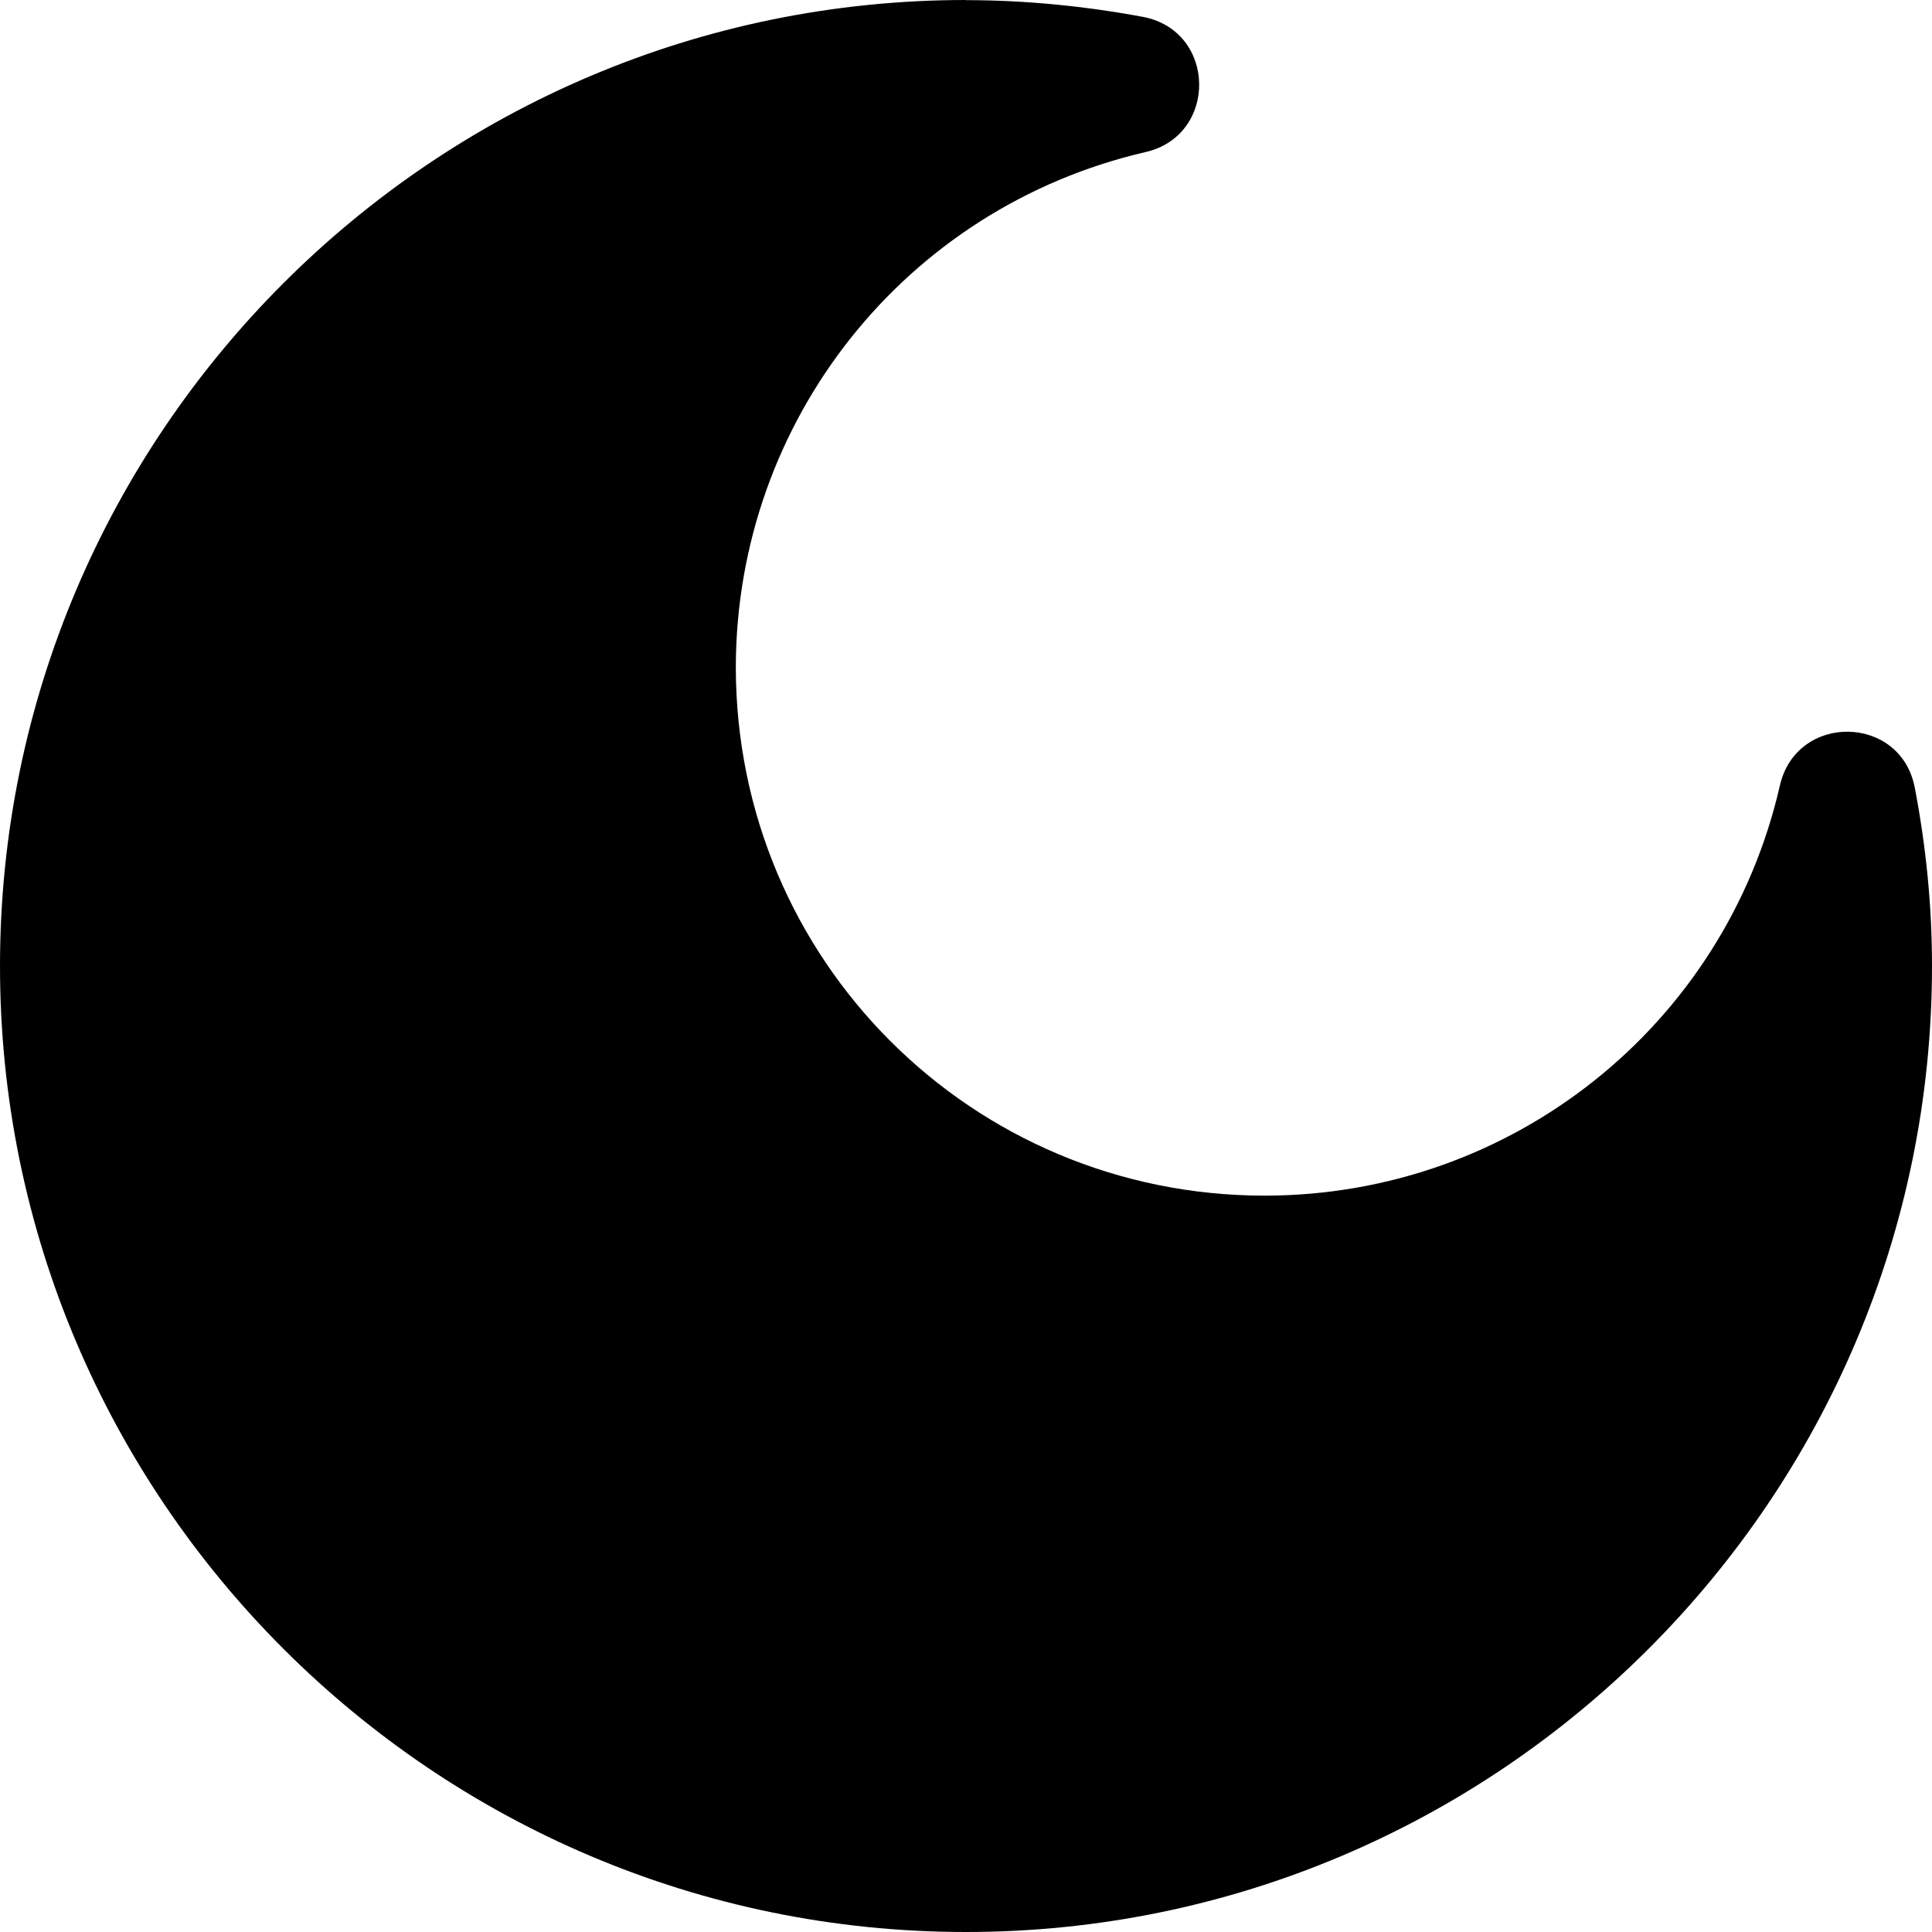
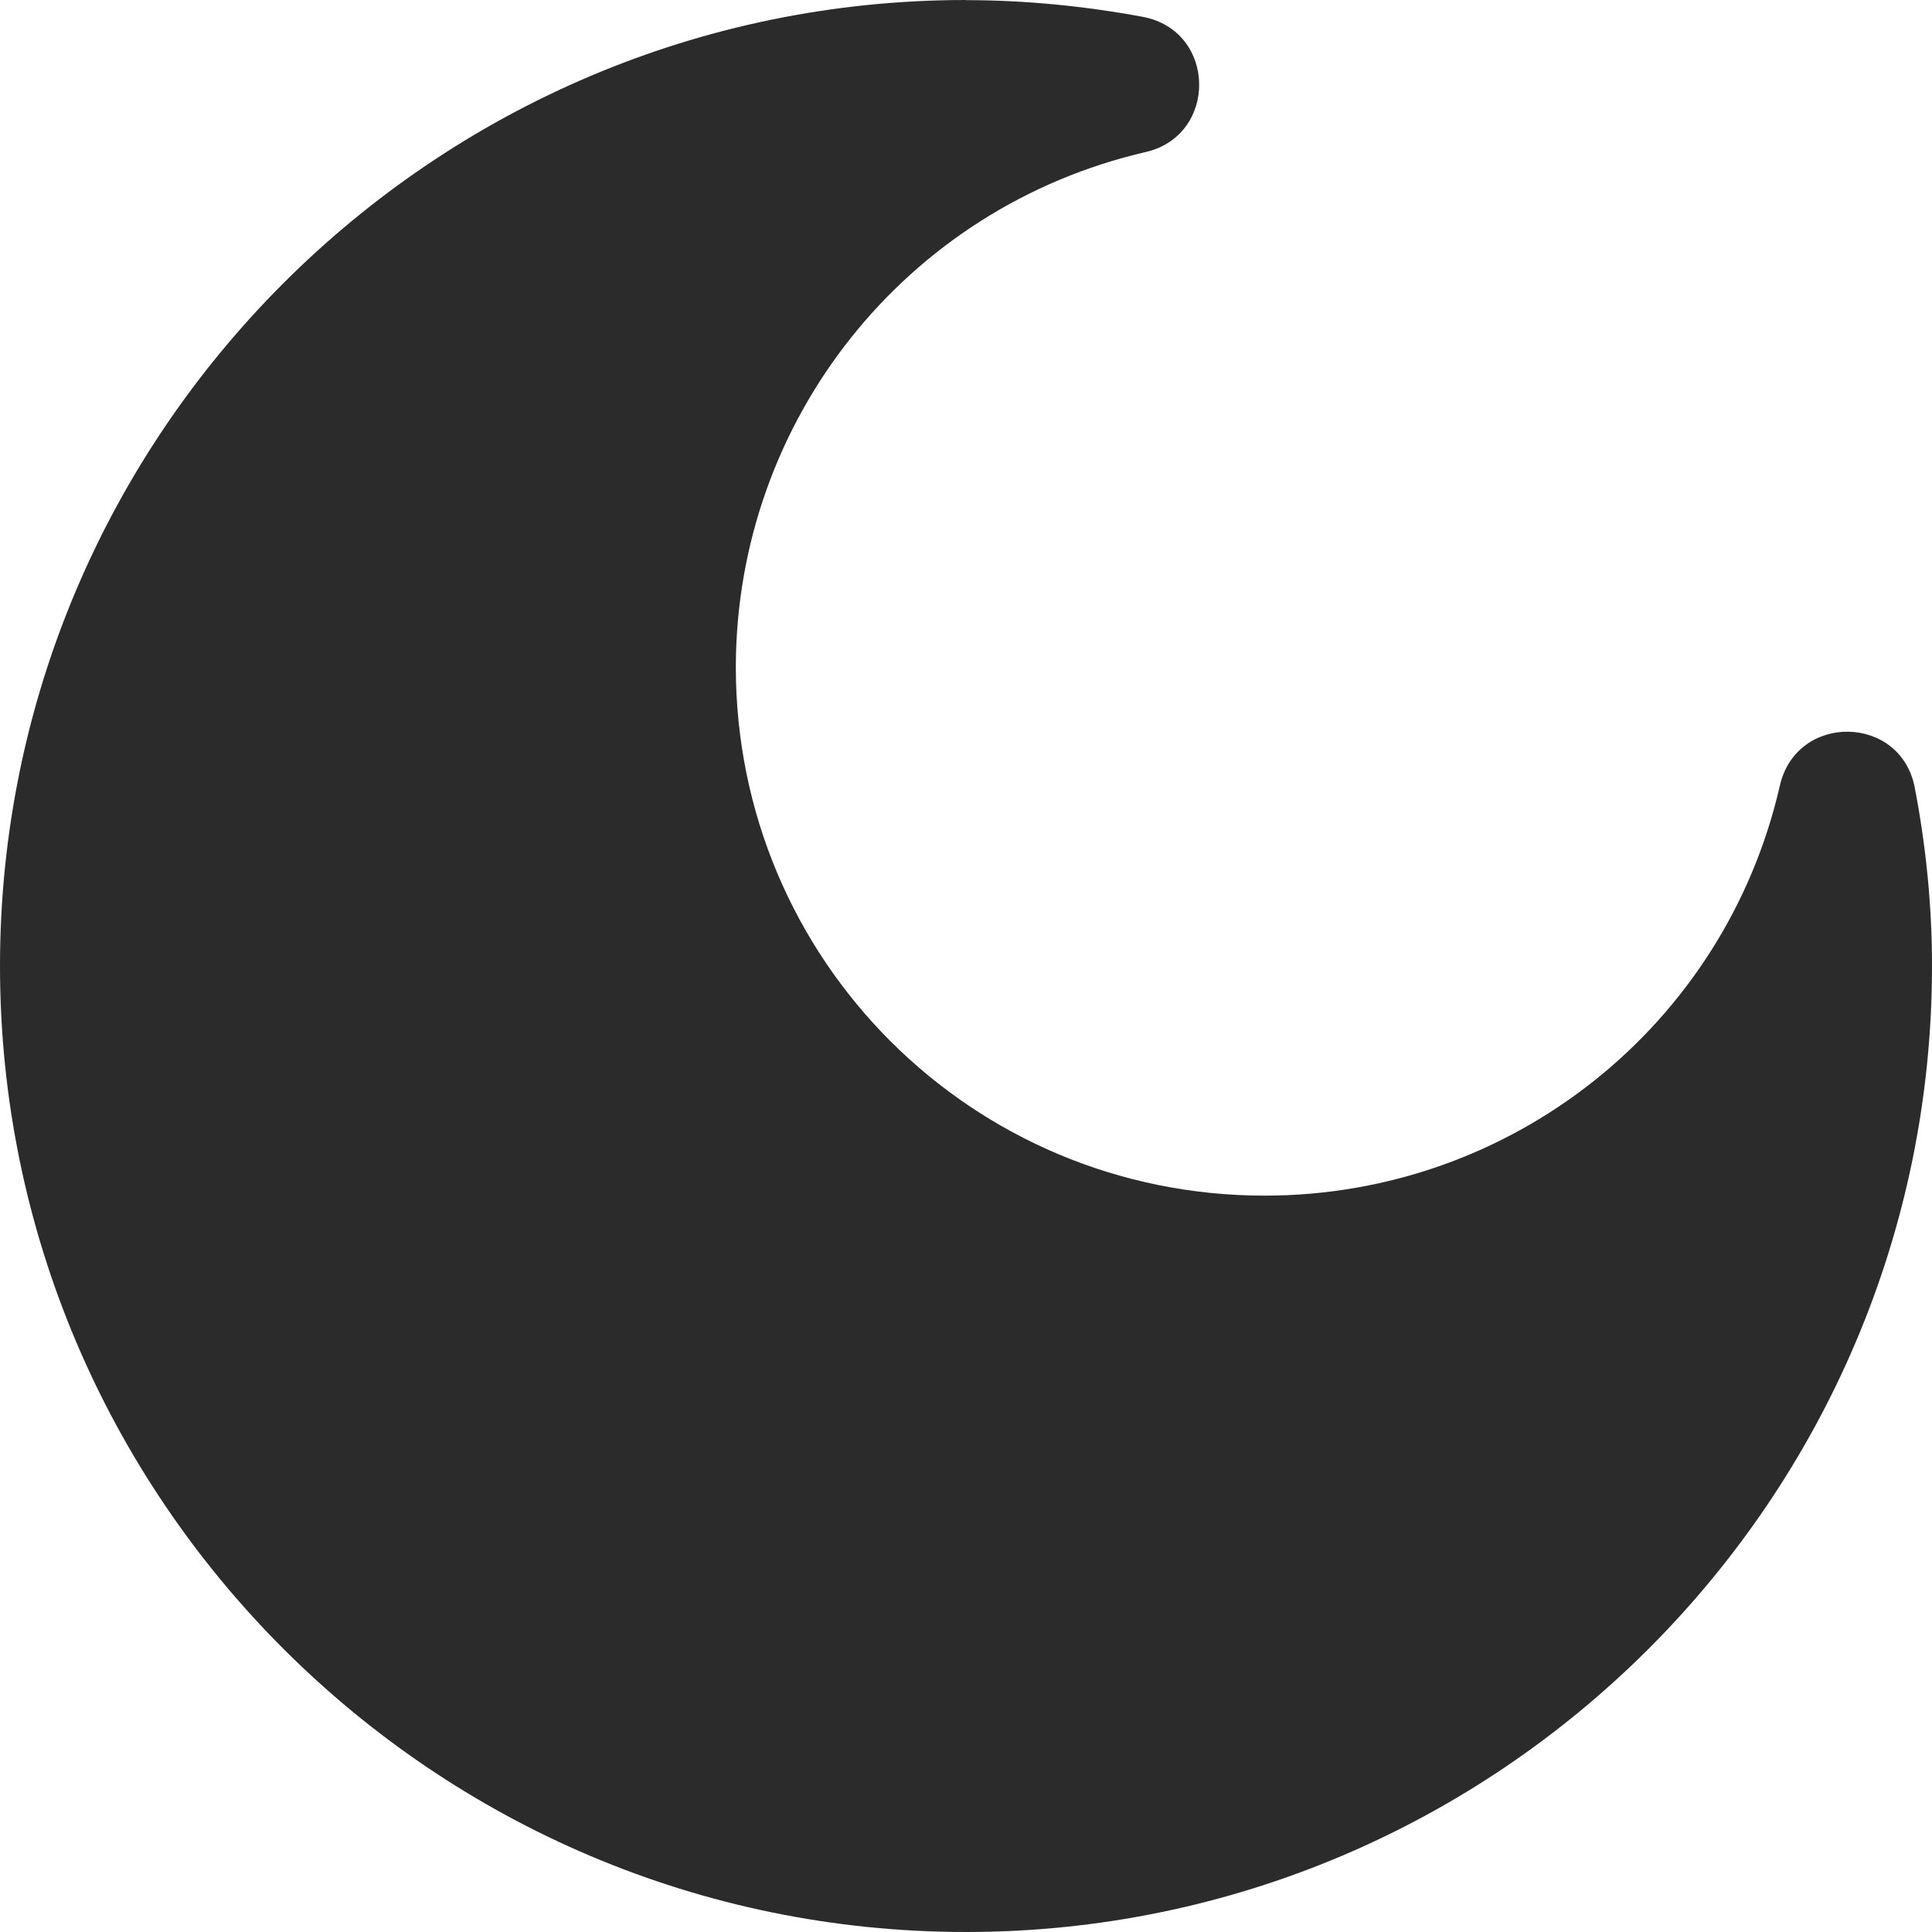
<svg xmlns="http://www.w3.org/2000/svg" width="32px" height="32px" viewBox="1 1 14 14">
-   <path d="m 8 1 c -3.859 0 -7 3.141 -7 7 s 3.141 7 7 7 s 7 -3.141 7 -7 c 0 0 0 0 0 -0.004 c 0 -0.43 -0.043 -0.863 -0.125 -1.289 c -0.102 -0.531 -0.855 -0.543 -0.977 -0.016 c -0.398 1.742 -1.945 2.973 -3.734 2.973 c -2.121 0 -3.832 -1.707 -3.832 -3.832 c 0.004 -1.785 1.23 -3.328 2.969 -3.73 c 0.527 -0.121 0.516 -0.879 -0.02 -0.98 c -0.422 -0.078 -0.852 -0.121 -1.281 -0.121 z m 0 0" fill="#000" />
+   <path d="m 8 1 c -3.859 0 -7 3.141 -7 7 s 3.141 7 7 7 s 7 -3.141 7 -7 c 0 0 0 0 0 -0.004 c 0 -0.43 -0.043 -0.863 -0.125 -1.289 c -0.102 -0.531 -0.855 -0.543 -0.977 -0.016 c -0.398 1.742 -1.945 2.973 -3.734 2.973 c -2.121 0 -3.832 -1.707 -3.832 -3.832 c 0.004 -1.785 1.23 -3.328 2.969 -3.73 c 0.527 -0.121 0.516 -0.879 -0.02 -0.98 c -0.422 -0.078 -0.852 -0.121 -1.281 -0.121 z m 0 0" fill="#2b2b2b" />
</svg>
